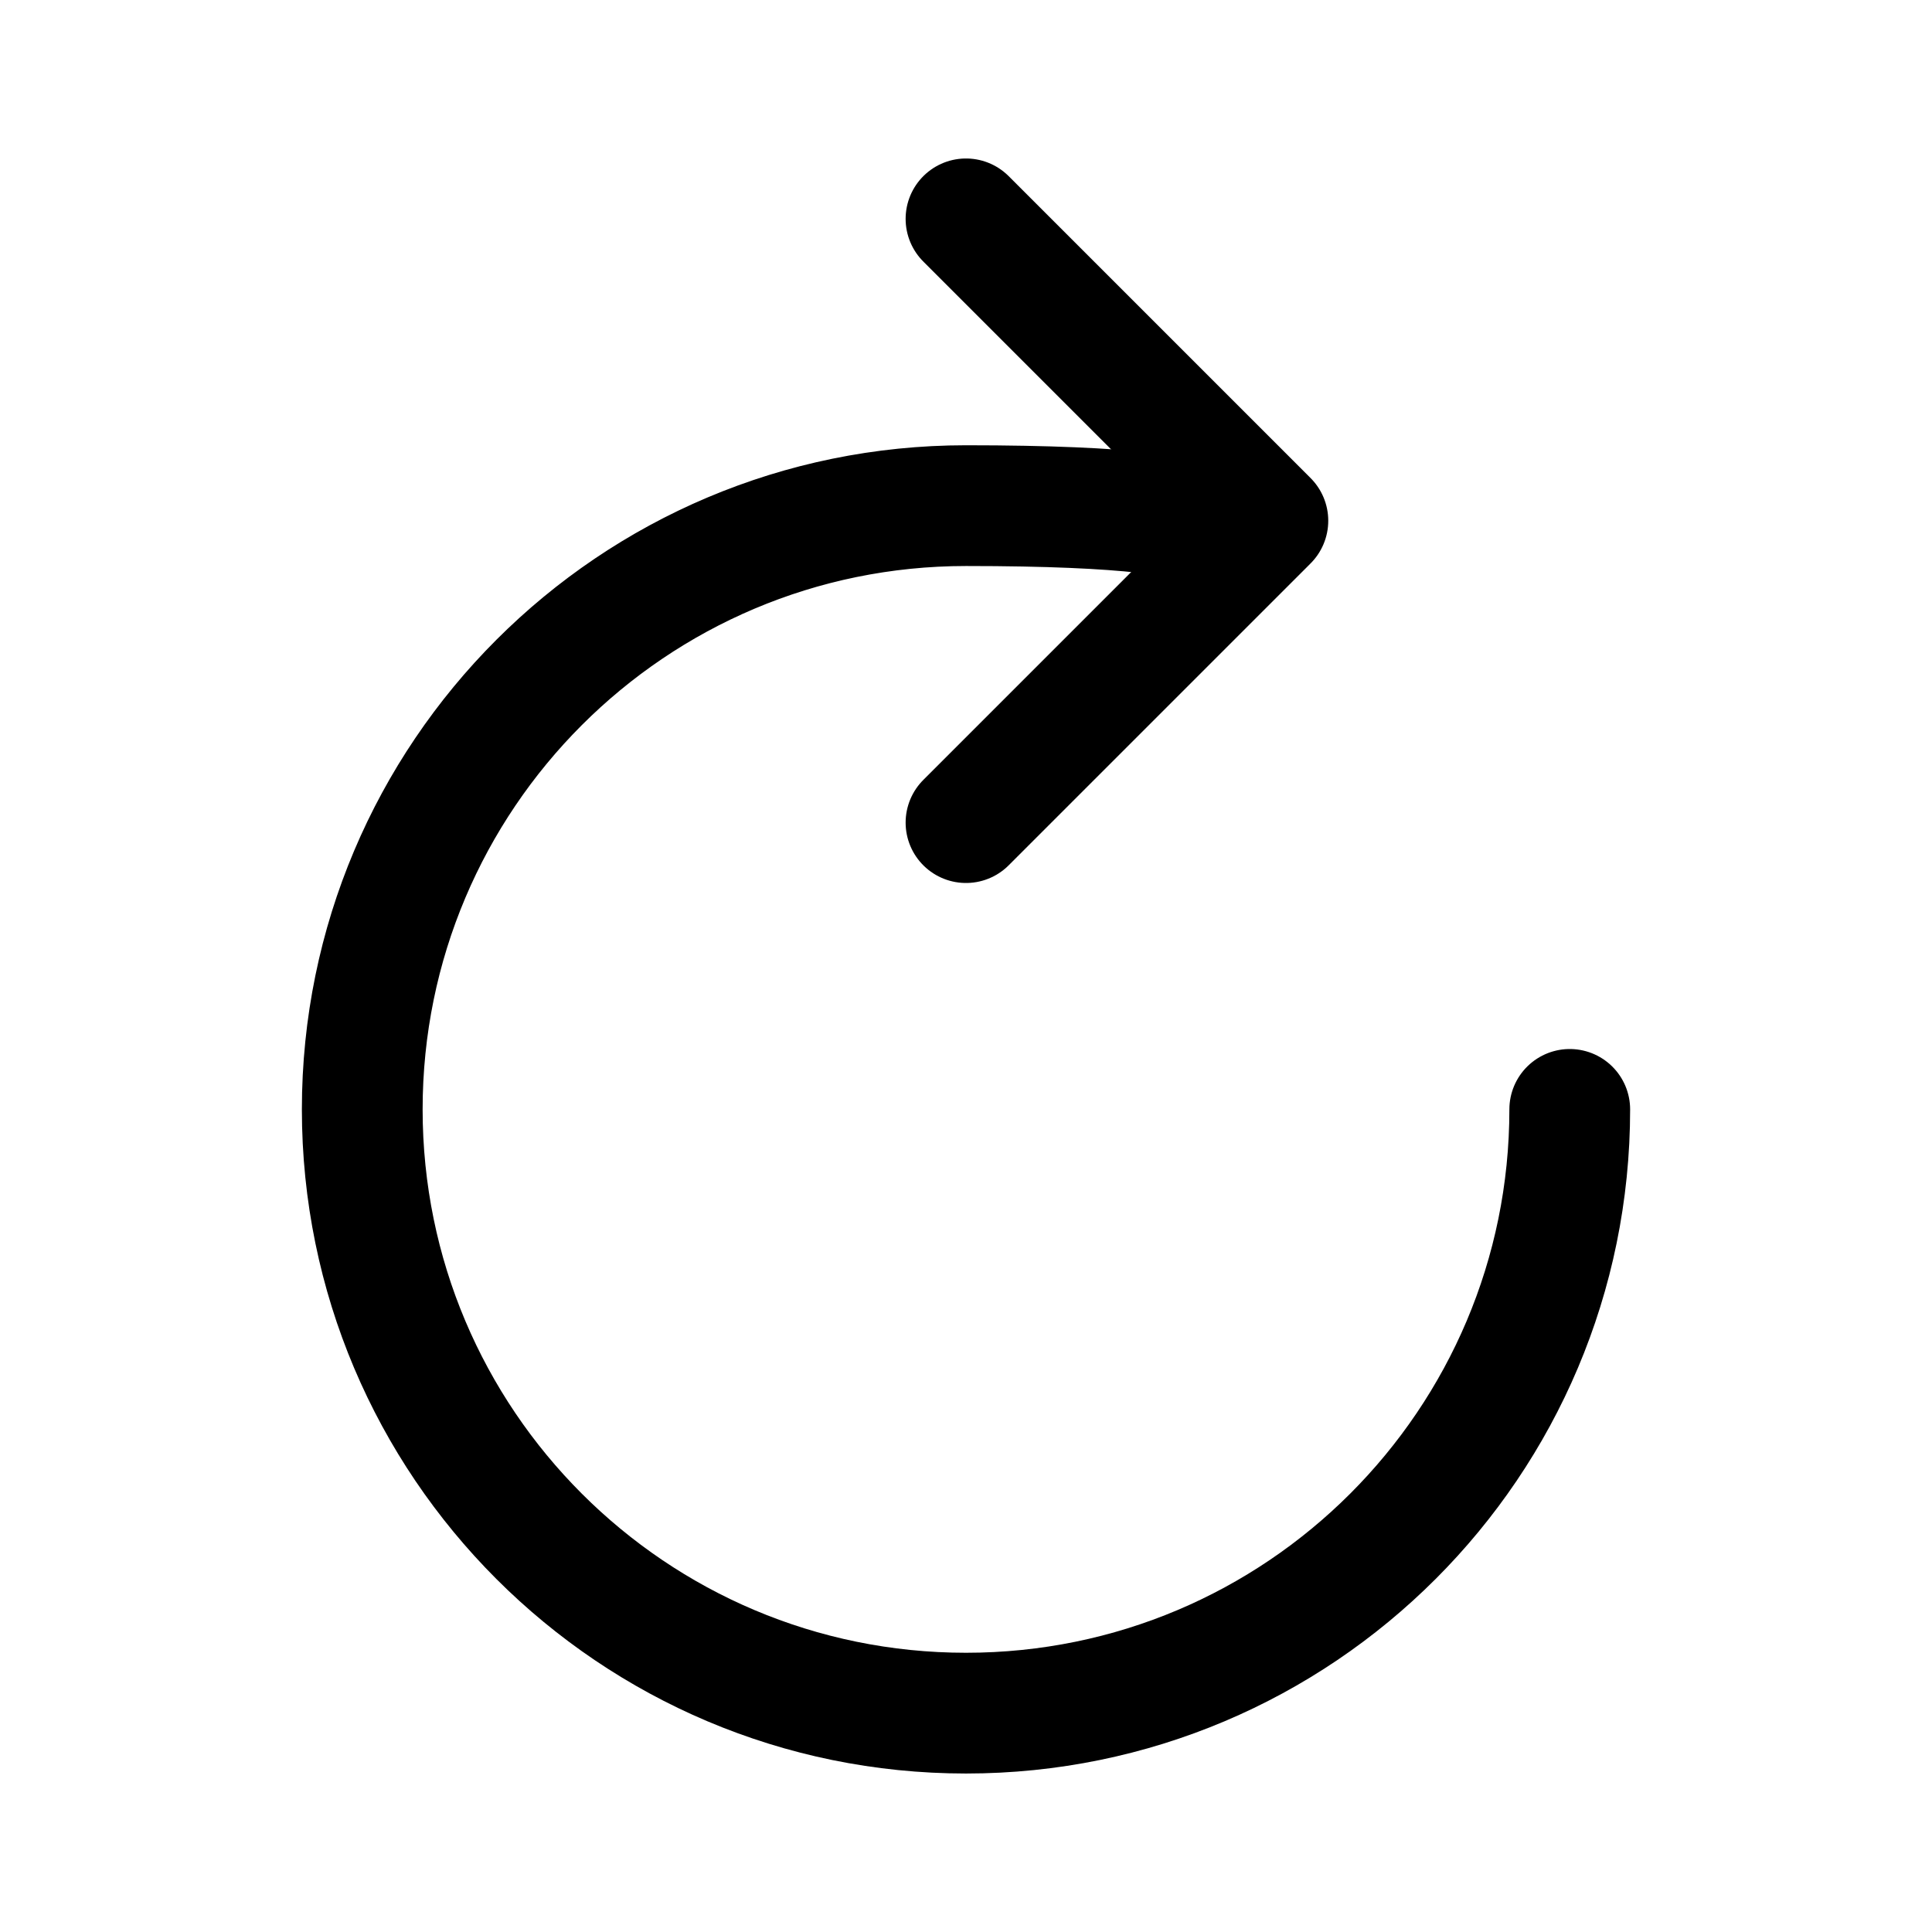
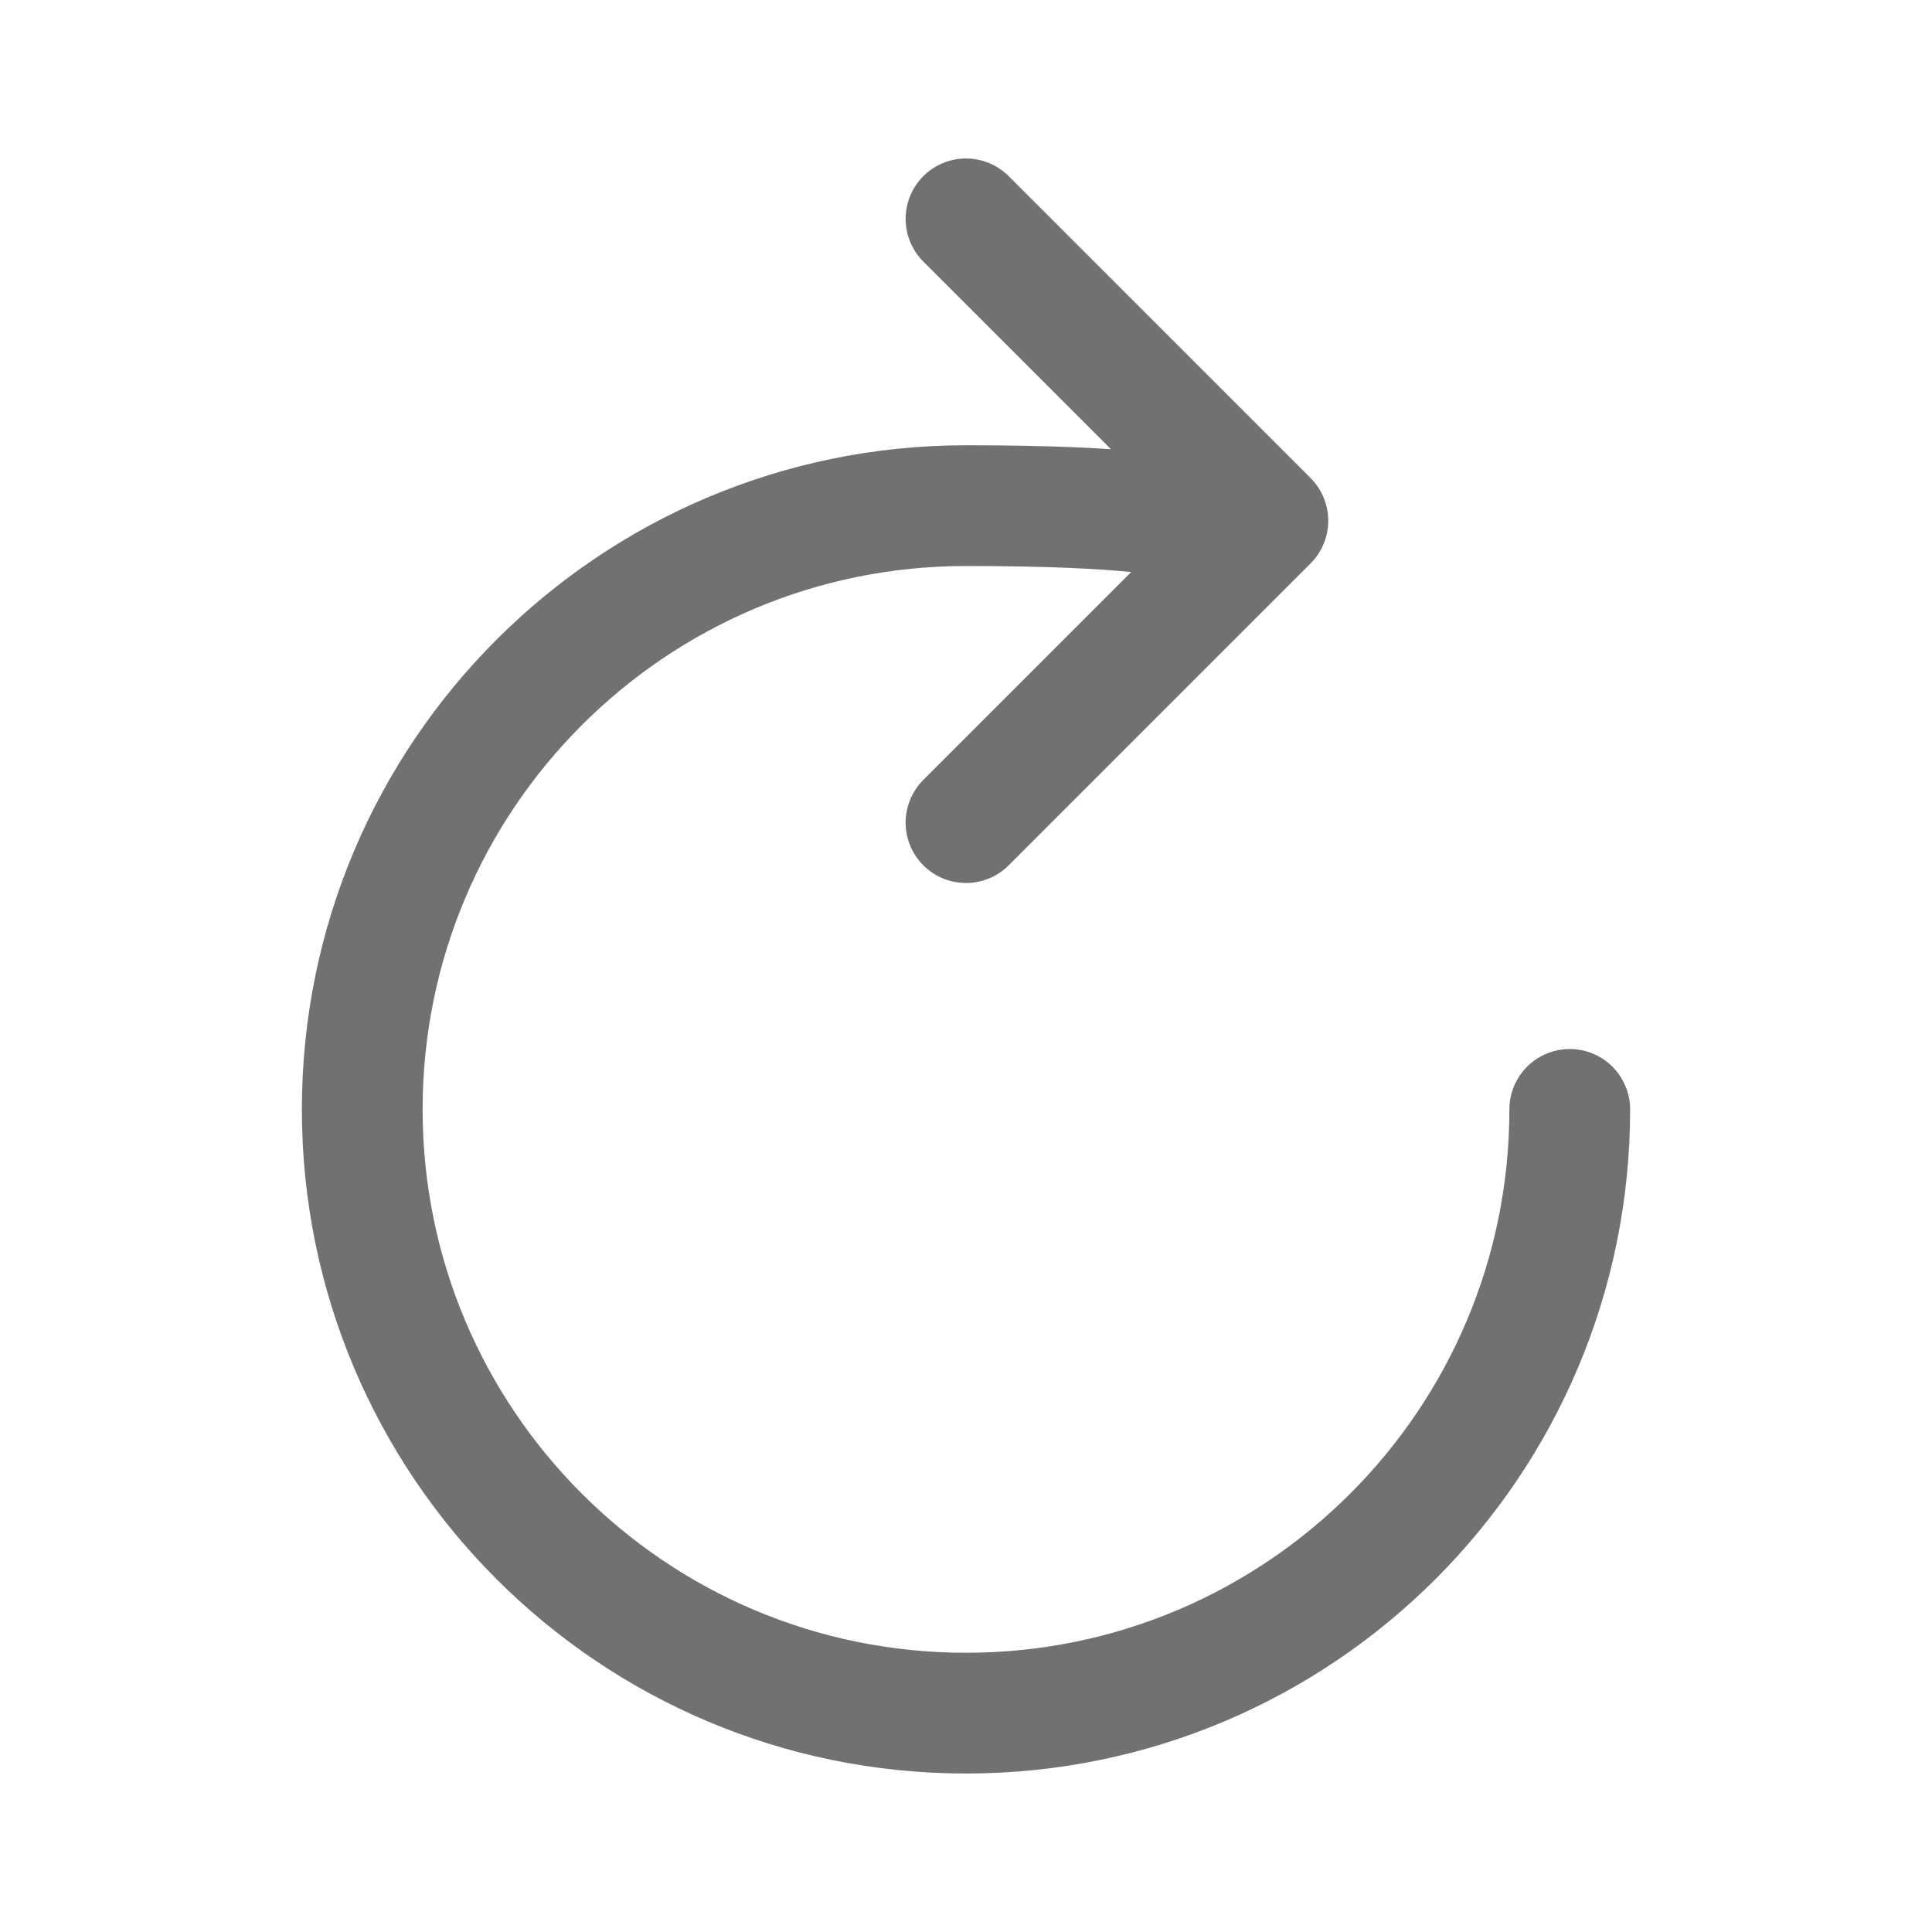
- <svg xmlns="http://www.w3.org/2000/svg" class="ionicon" viewBox="0 0 512 512">
-   <path d="M320 146s24.36-12-64-12a160 160 0 10160 160" fill="none" stroke="currentColor" stroke-linecap="round" stroke-miterlimit="10" stroke-width="32" />
-   <path fill="none" stroke="currentColor" stroke-linecap="round" stroke-linejoin="round" stroke-width="32" d="M256 58l80 80-80 80" />
+ <svg xmlns="http://www.w3.org/2000/svg" class="ionicon" viewBox="0 0 512 512" fill="#737071">
+   <path d="M320 146s24.36-12-64-12a160 160 0 10160 160" fill="none" stroke="#737071" stroke-linecap="round" stroke-miterlimit="10" stroke-width="32" />
+   <path fill="none" stroke="#737071" stroke-linecap="round" stroke-linejoin="round" stroke-width="32" d="M256 58l80 80-80 80" />
</svg>
